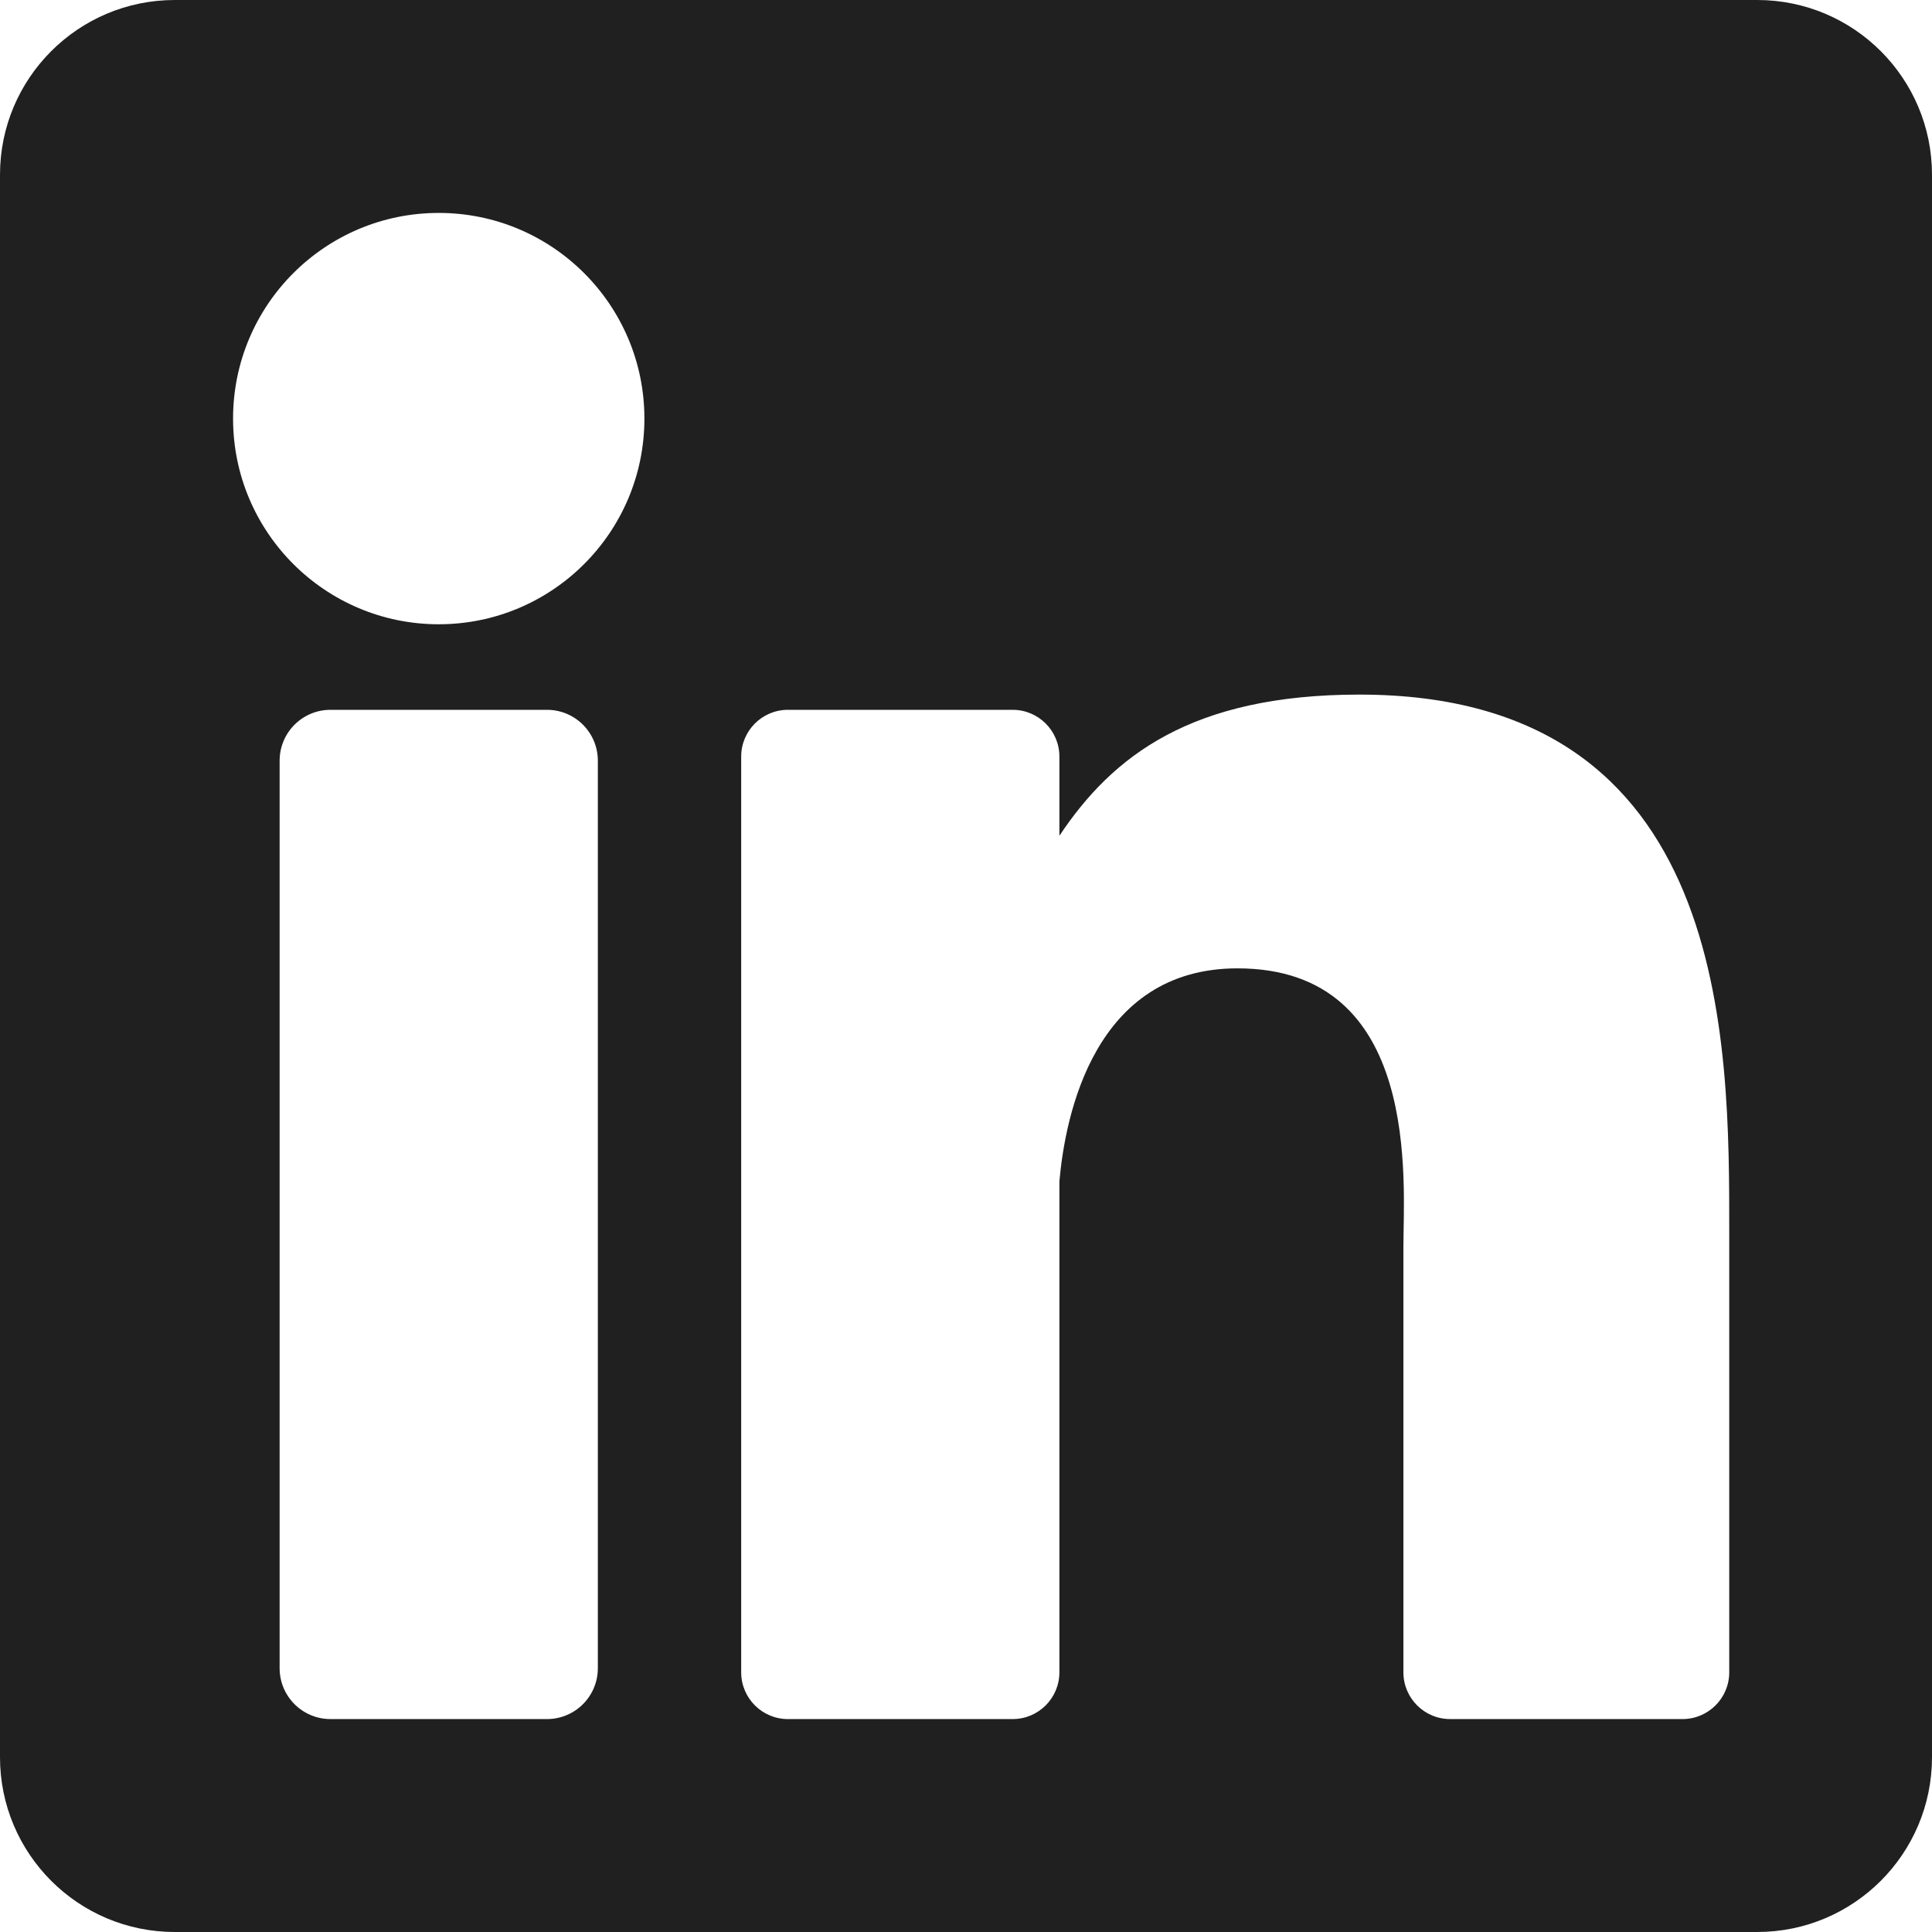
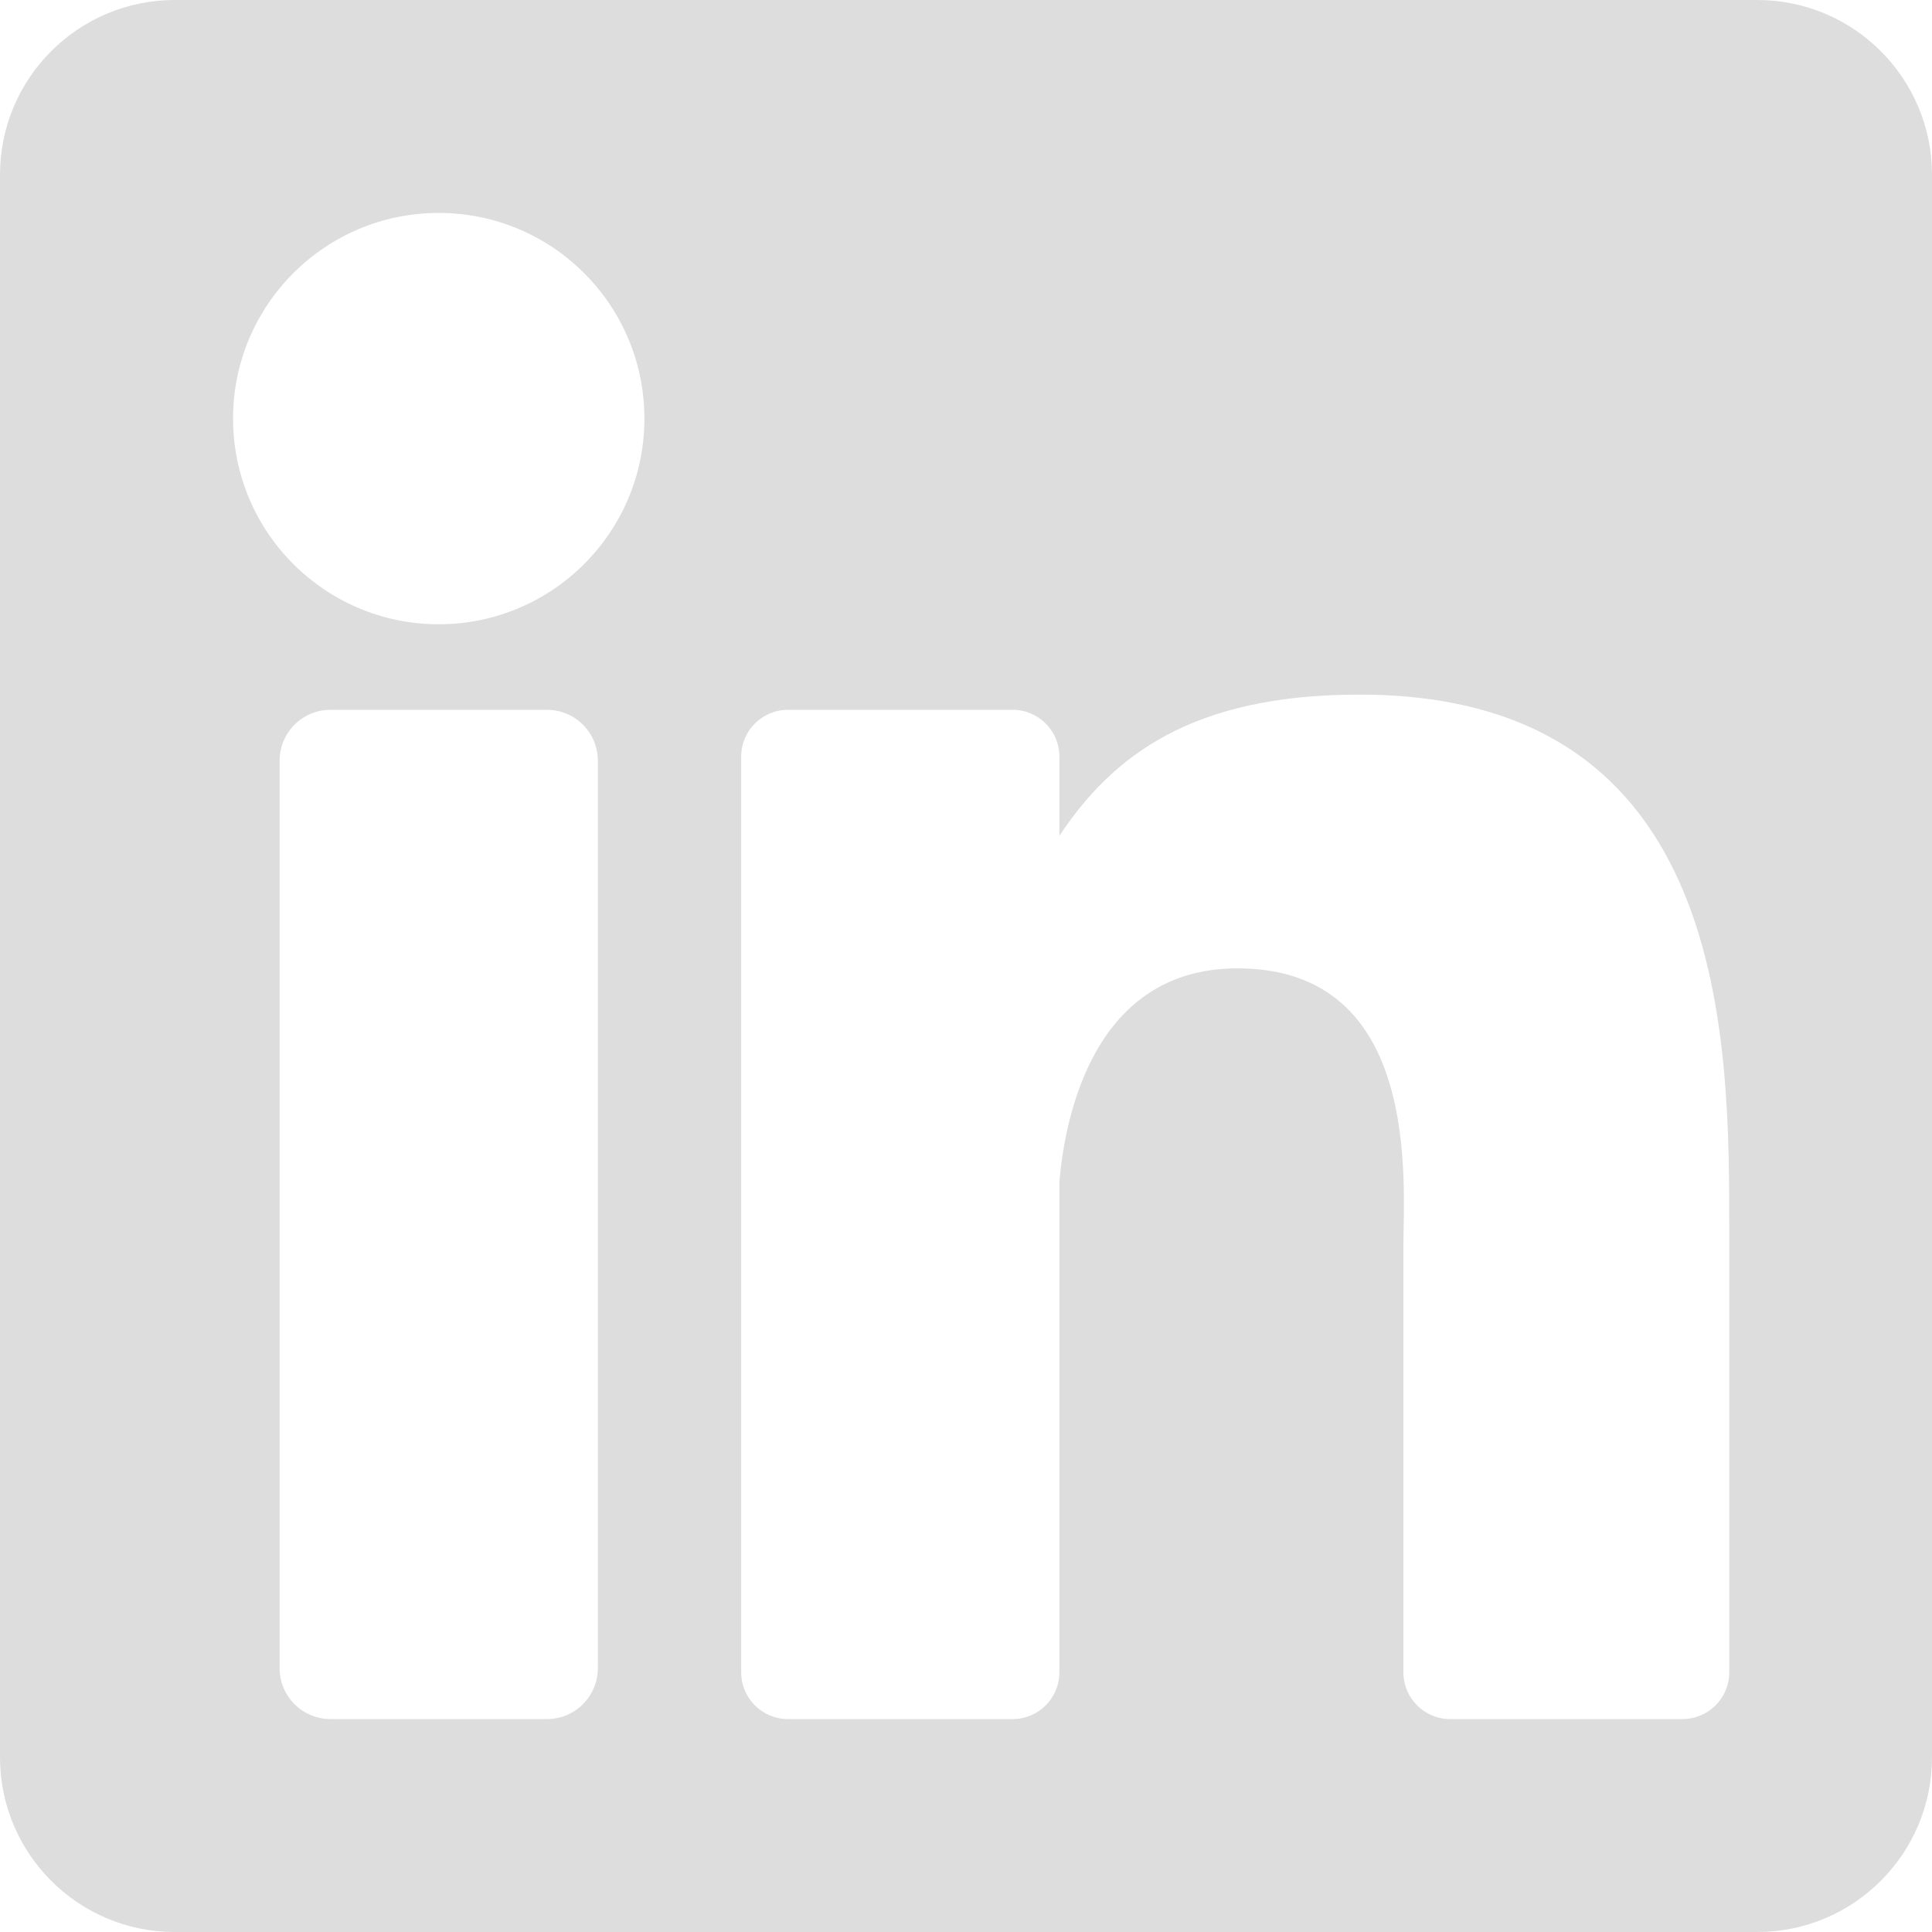
<svg xmlns="http://www.w3.org/2000/svg" version="1.1" id="Layer_1" x="0px" y="0px" viewBox="0 0 382 382" style="enable-background:new 0 0 382 382;" xml:space="preserve" width="512" height="512" class="">
  <g>
-     <path style="fill:#202020" d="M347.445,0H34.555C15.471,0,0,15.471,0,34.555v312.889C0,366.529,15.471,382,34.555,382h312.889  C366.529,382,382,366.529,382,347.444V34.555C382,15.471,366.529,0,347.445,0z M118.207,329.844c0,5.554-4.502,10.056-10.056,10.056  H65.345c-5.554,0-10.056-4.502-10.056-10.056V150.403c0-5.554,4.502-10.056,10.056-10.056h42.806  c5.554,0,10.056,4.502,10.056,10.056V329.844z M86.748,123.432c-22.459,0-40.666-18.207-40.666-40.666S64.289,42.1,86.748,42.1  s40.666,18.207,40.666,40.666S109.208,123.432,86.748,123.432z M341.91,330.654c0,5.106-4.14,9.246-9.246,9.246H286.73  c-5.106,0-9.246-4.14-9.246-9.246v-84.168c0-12.556,3.683-55.021-32.813-55.021c-28.309,0-34.051,29.066-35.204,42.11v97.079  c0,5.106-4.139,9.246-9.246,9.246h-44.426c-5.106,0-9.246-4.14-9.246-9.246V149.593c0-5.106,4.14-9.246,9.246-9.246h44.426  c5.106,0,9.246,4.14,9.246,9.246v15.655c10.497-15.753,26.097-27.912,59.312-27.912c73.552,0,73.131,68.716,73.131,106.472  L341.91,330.654L341.91,330.654z" data-original="#0077B7" class="active-path" data-old_color="#0077B7" />
+     <path style="fill:#DDD" d="M347.445,0H34.555C15.471,0,0,15.471,0,34.555v312.889C0,366.529,15.471,382,34.555,382h312.889  C366.529,382,382,366.529,382,347.444V34.555C382,15.471,366.529,0,347.445,0z M118.207,329.844c0,5.554-4.502,10.056-10.056,10.056  H65.345c-5.554,0-10.056-4.502-10.056-10.056V150.403c0-5.554,4.502-10.056,10.056-10.056h42.806  c5.554,0,10.056,4.502,10.056,10.056V329.844z M86.748,123.432c-22.459,0-40.666-18.207-40.666-40.666S64.289,42.1,86.748,42.1  s40.666,18.207,40.666,40.666S109.208,123.432,86.748,123.432z M341.91,330.654c0,5.106-4.14,9.246-9.246,9.246H286.73  c-5.106,0-9.246-4.14-9.246-9.246v-84.168c0-12.556,3.683-55.021-32.813-55.021c-28.309,0-34.051,29.066-35.204,42.11v97.079  c0,5.106-4.139,9.246-9.246,9.246h-44.426c-5.106,0-9.246-4.14-9.246-9.246V149.593c0-5.106,4.14-9.246,9.246-9.246h44.426  c5.106,0,9.246,4.14,9.246,9.246v15.655c10.497-15.753,26.097-27.912,59.312-27.912c73.552,0,73.131,68.716,73.131,106.472  L341.91,330.654L341.91,330.654z" data-original="#0077B7" class="active-path" data-old_color="#0077B7" />
  </g>
</svg>
